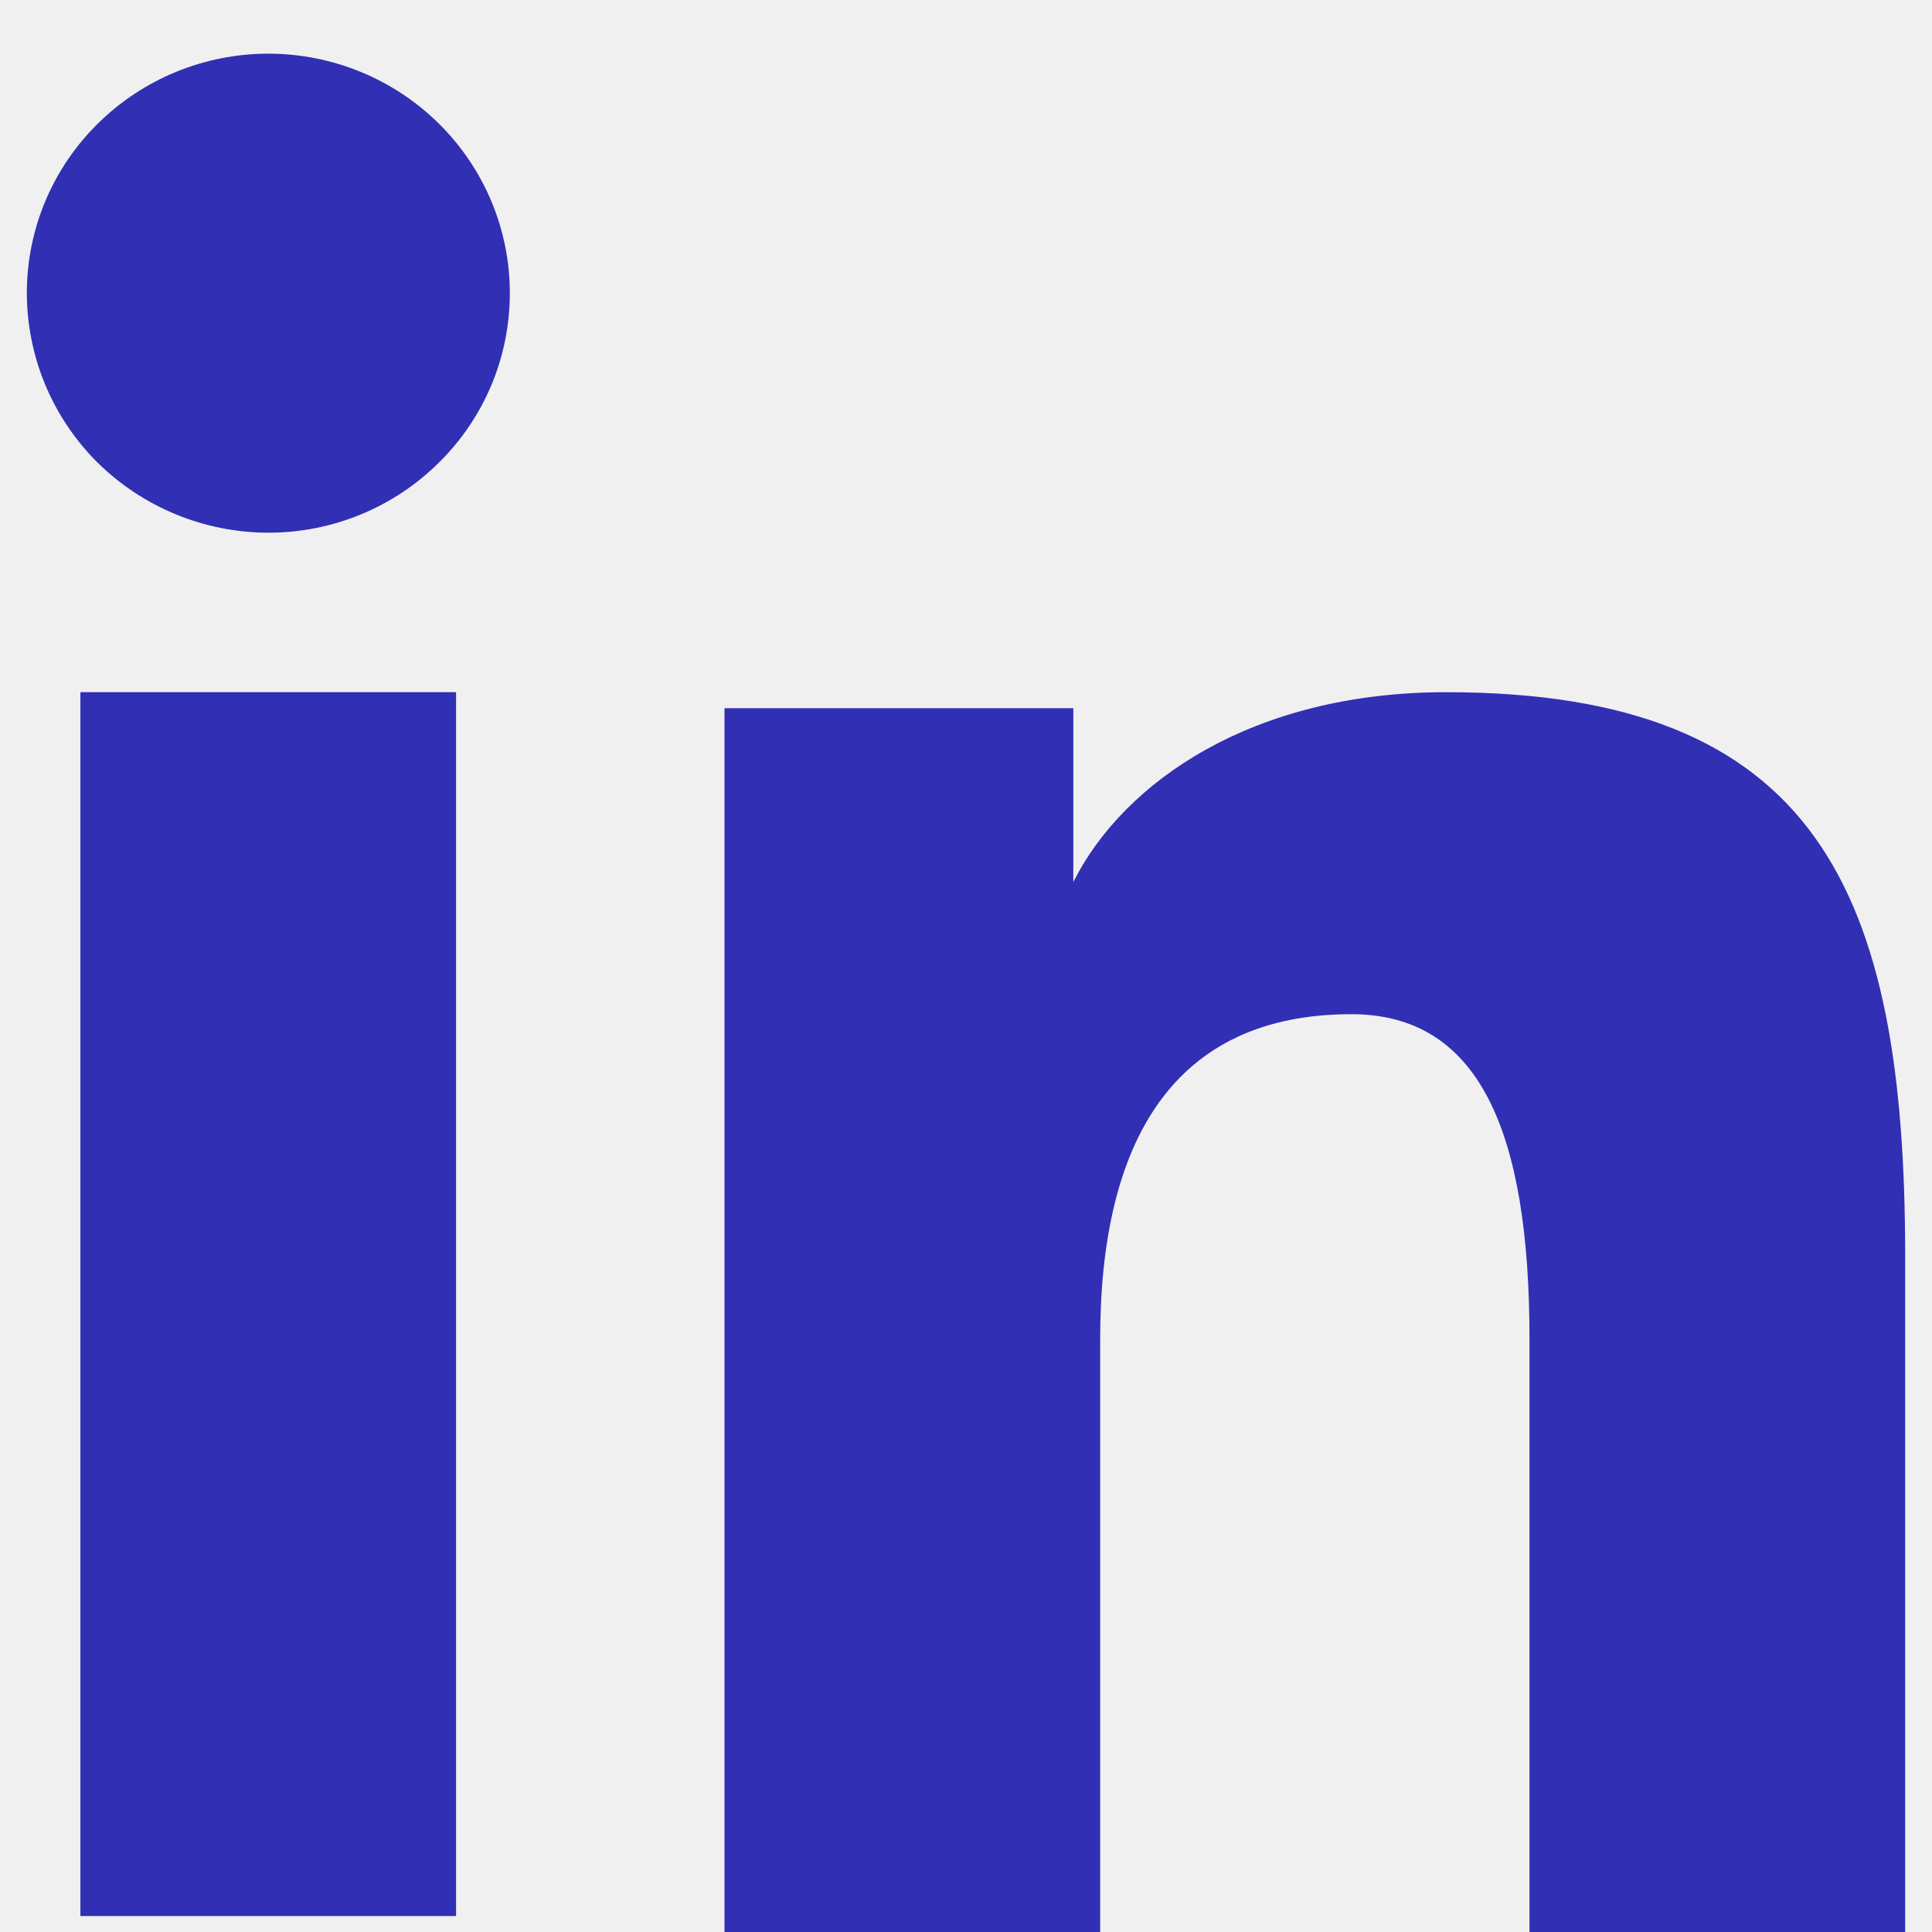
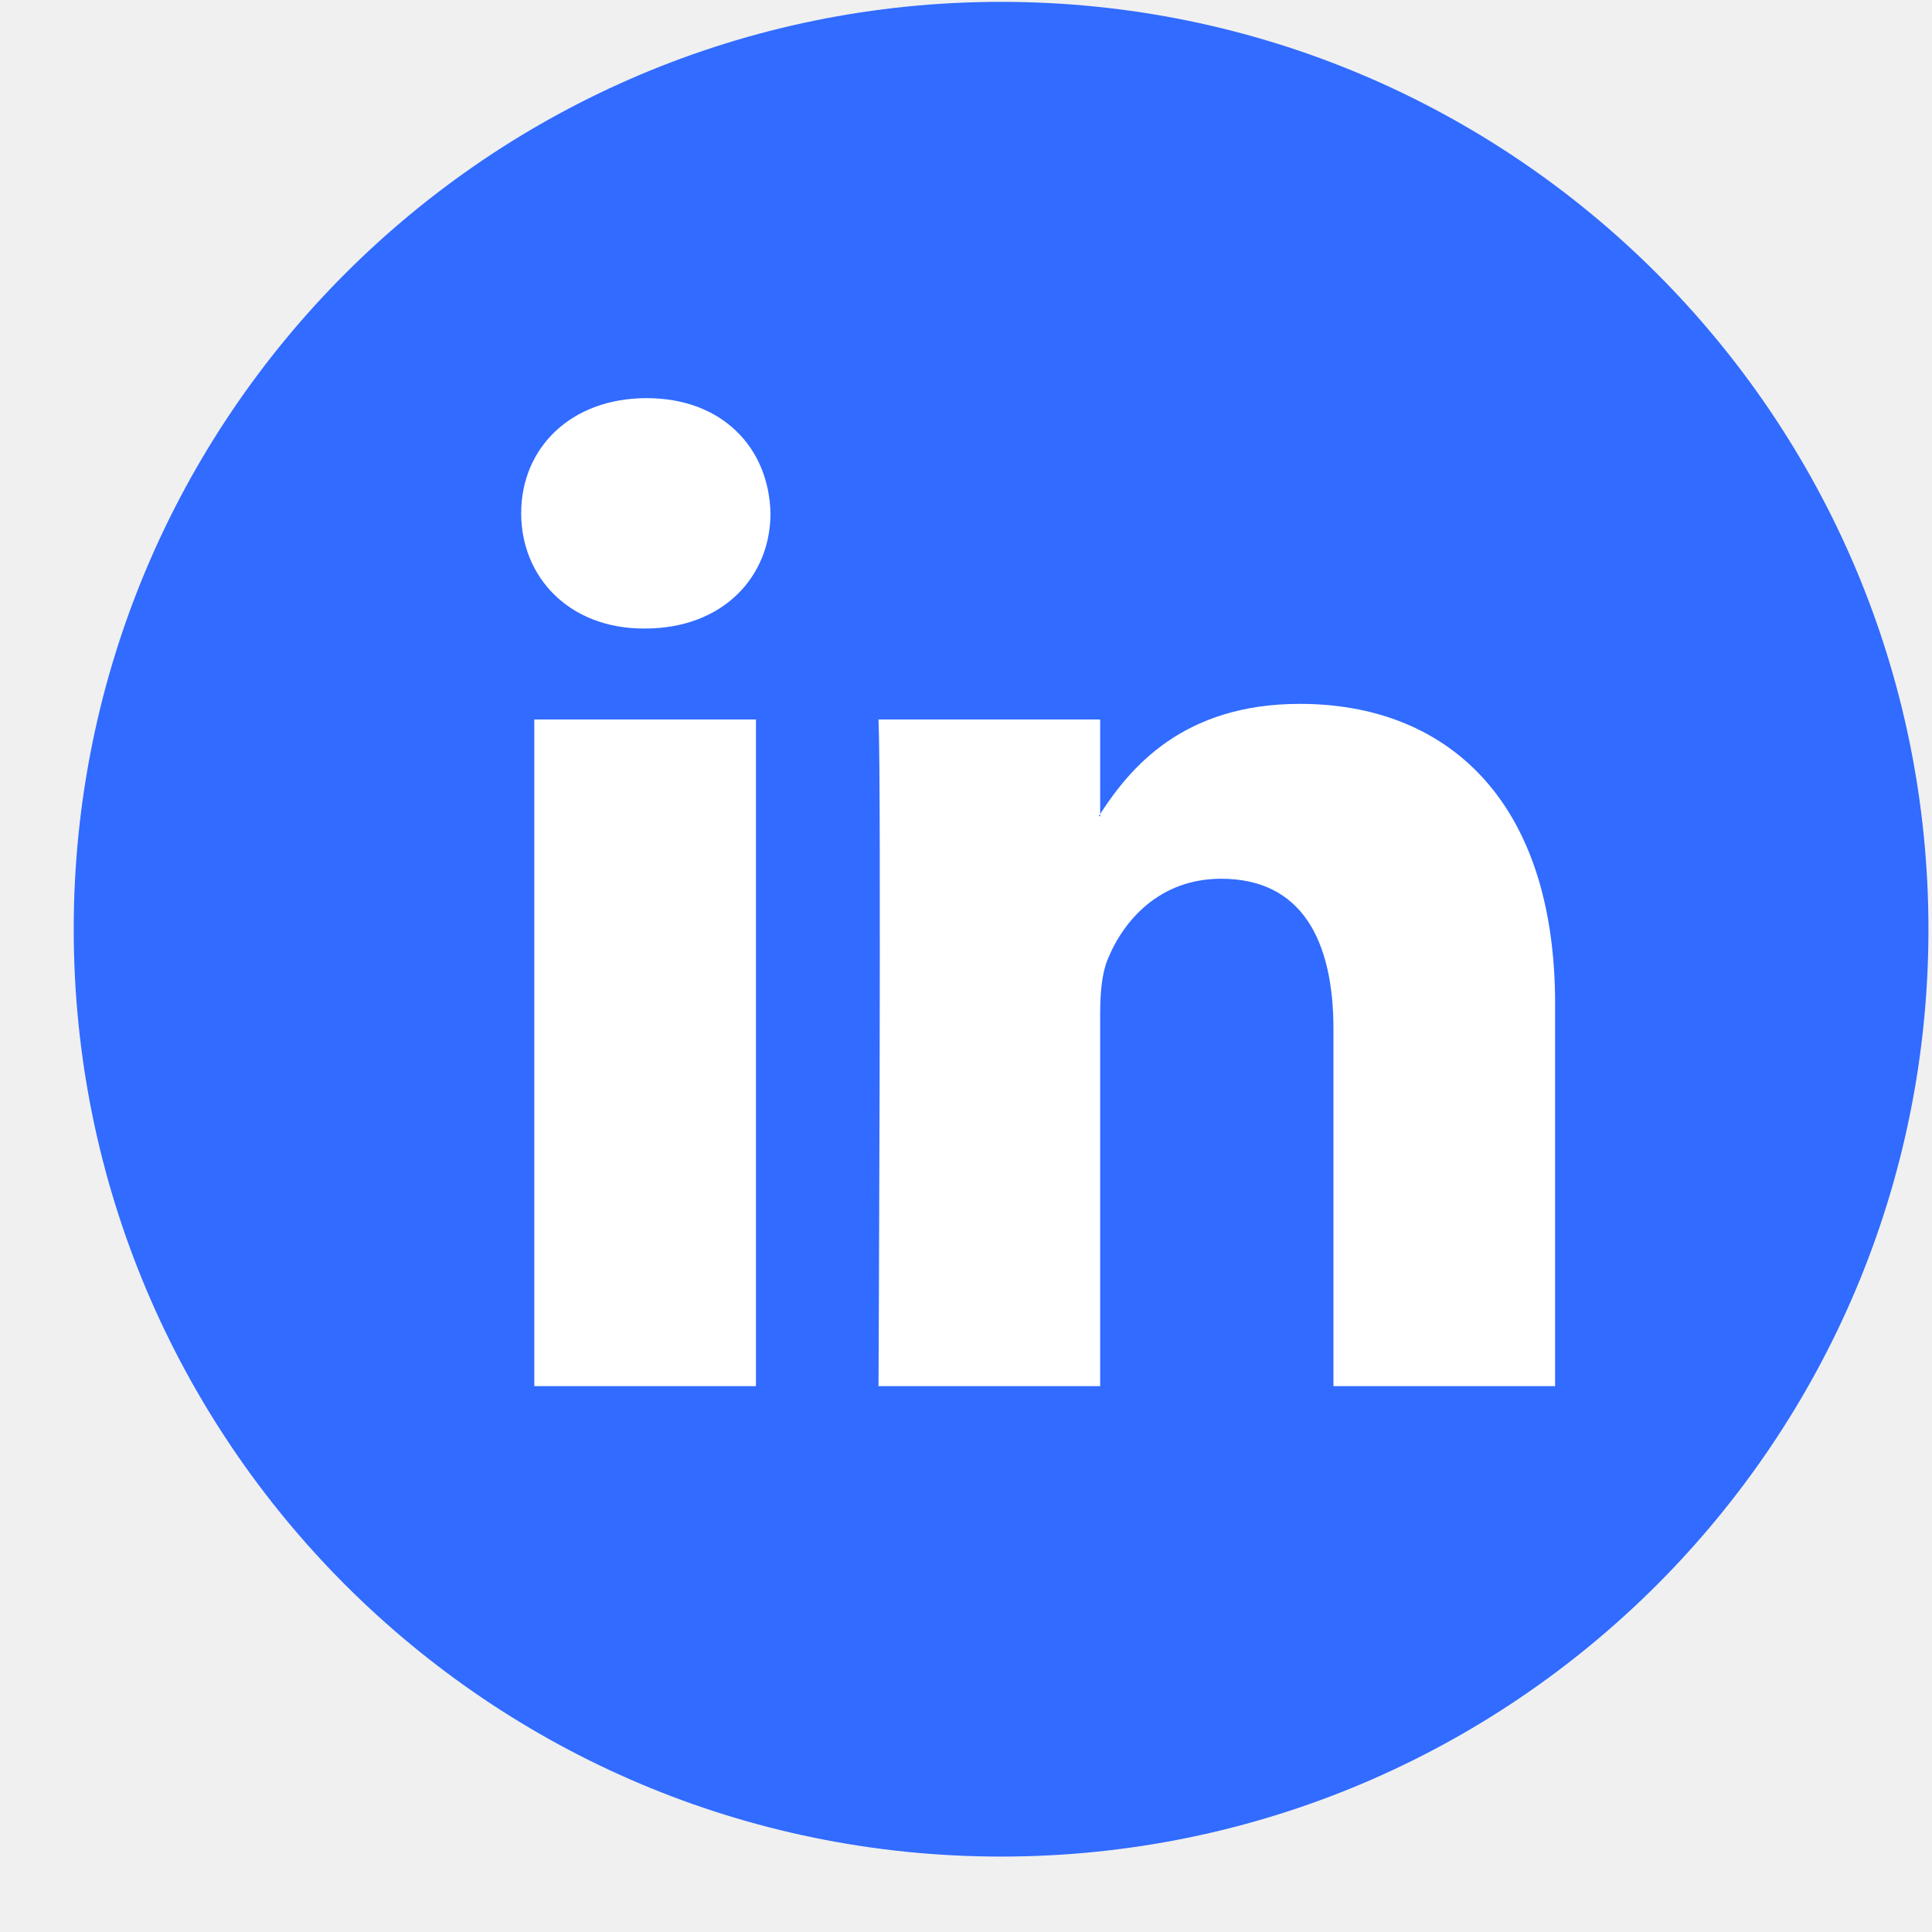
- <svg xmlns="http://www.w3.org/2000/svg" width="18" height="18" viewBox="0 0 18 18" fill="none">
-   <path fill-rule="evenodd" clip-rule="evenodd" d="M6.75 6.598H10V8.217C10.468 7.286 11.669 6.449 13.472 6.449C16.929 6.449 17.75 8.302 17.75 11.703V18H14.25V12.477C14.25 10.541 13.782 9.449 12.59 9.449C10.937 9.449 10.25 10.626 10.25 12.476V18H6.75V6.598ZM0.749 17.851H4.249V6.449H0.749V17.851ZM4.75 2.731C4.75 3.025 4.692 3.315 4.579 3.586C4.466 3.856 4.3 4.102 4.091 4.308C3.668 4.729 3.095 4.964 2.499 4.963C1.903 4.962 1.332 4.727 0.908 4.309C0.7 4.102 0.535 3.856 0.422 3.586C0.309 3.315 0.251 3.025 0.25 2.731C0.25 2.139 0.486 1.572 0.909 1.154C1.332 0.735 1.904 0.5 2.5 0.5C3.096 0.5 3.669 0.735 4.091 1.154C4.513 1.572 4.75 2.139 4.75 2.731Z" fill="#312FB4" />
+ <svg xmlns="http://www.w3.org/2000/svg" width="25" height="25" viewBox="0 0 25 25" fill="none">
+   <path d="M12.954 24.024C19.581 24.024 24.954 18.651 24.954 12.024C24.954 5.397 19.581 0.024 12.954 0.024C6.326 0.024 0.954 5.397 0.954 12.024C0.954 18.651 6.326 24.024 12.954 24.024Z" fill="#316BFF" />
+   <path d="M20.123 12.99V17.937H17.255V13.321C17.255 12.162 16.841 11.371 15.802 11.371C15.01 11.371 14.539 11.904 14.331 12.42C14.256 12.604 14.236 12.86 14.236 13.119V17.937H11.368C11.368 17.937 11.406 10.119 11.368 9.31H14.236V10.533C14.231 10.542 14.222 10.552 14.217 10.561H14.236V10.533C14.617 9.946 15.297 9.108 16.821 9.108C18.709 9.108 20.123 10.341 20.123 12.99ZM8.367 5.152C7.386 5.152 6.744 5.796 6.744 6.642C6.744 7.47 7.367 8.133 8.329 8.133H8.348C9.348 8.133 9.97 7.47 9.97 6.642C9.951 5.796 9.348 5.152 8.367 5.152ZM6.914 17.937H9.782V9.31H6.914V17.937Z" fill="white" />
</svg>
